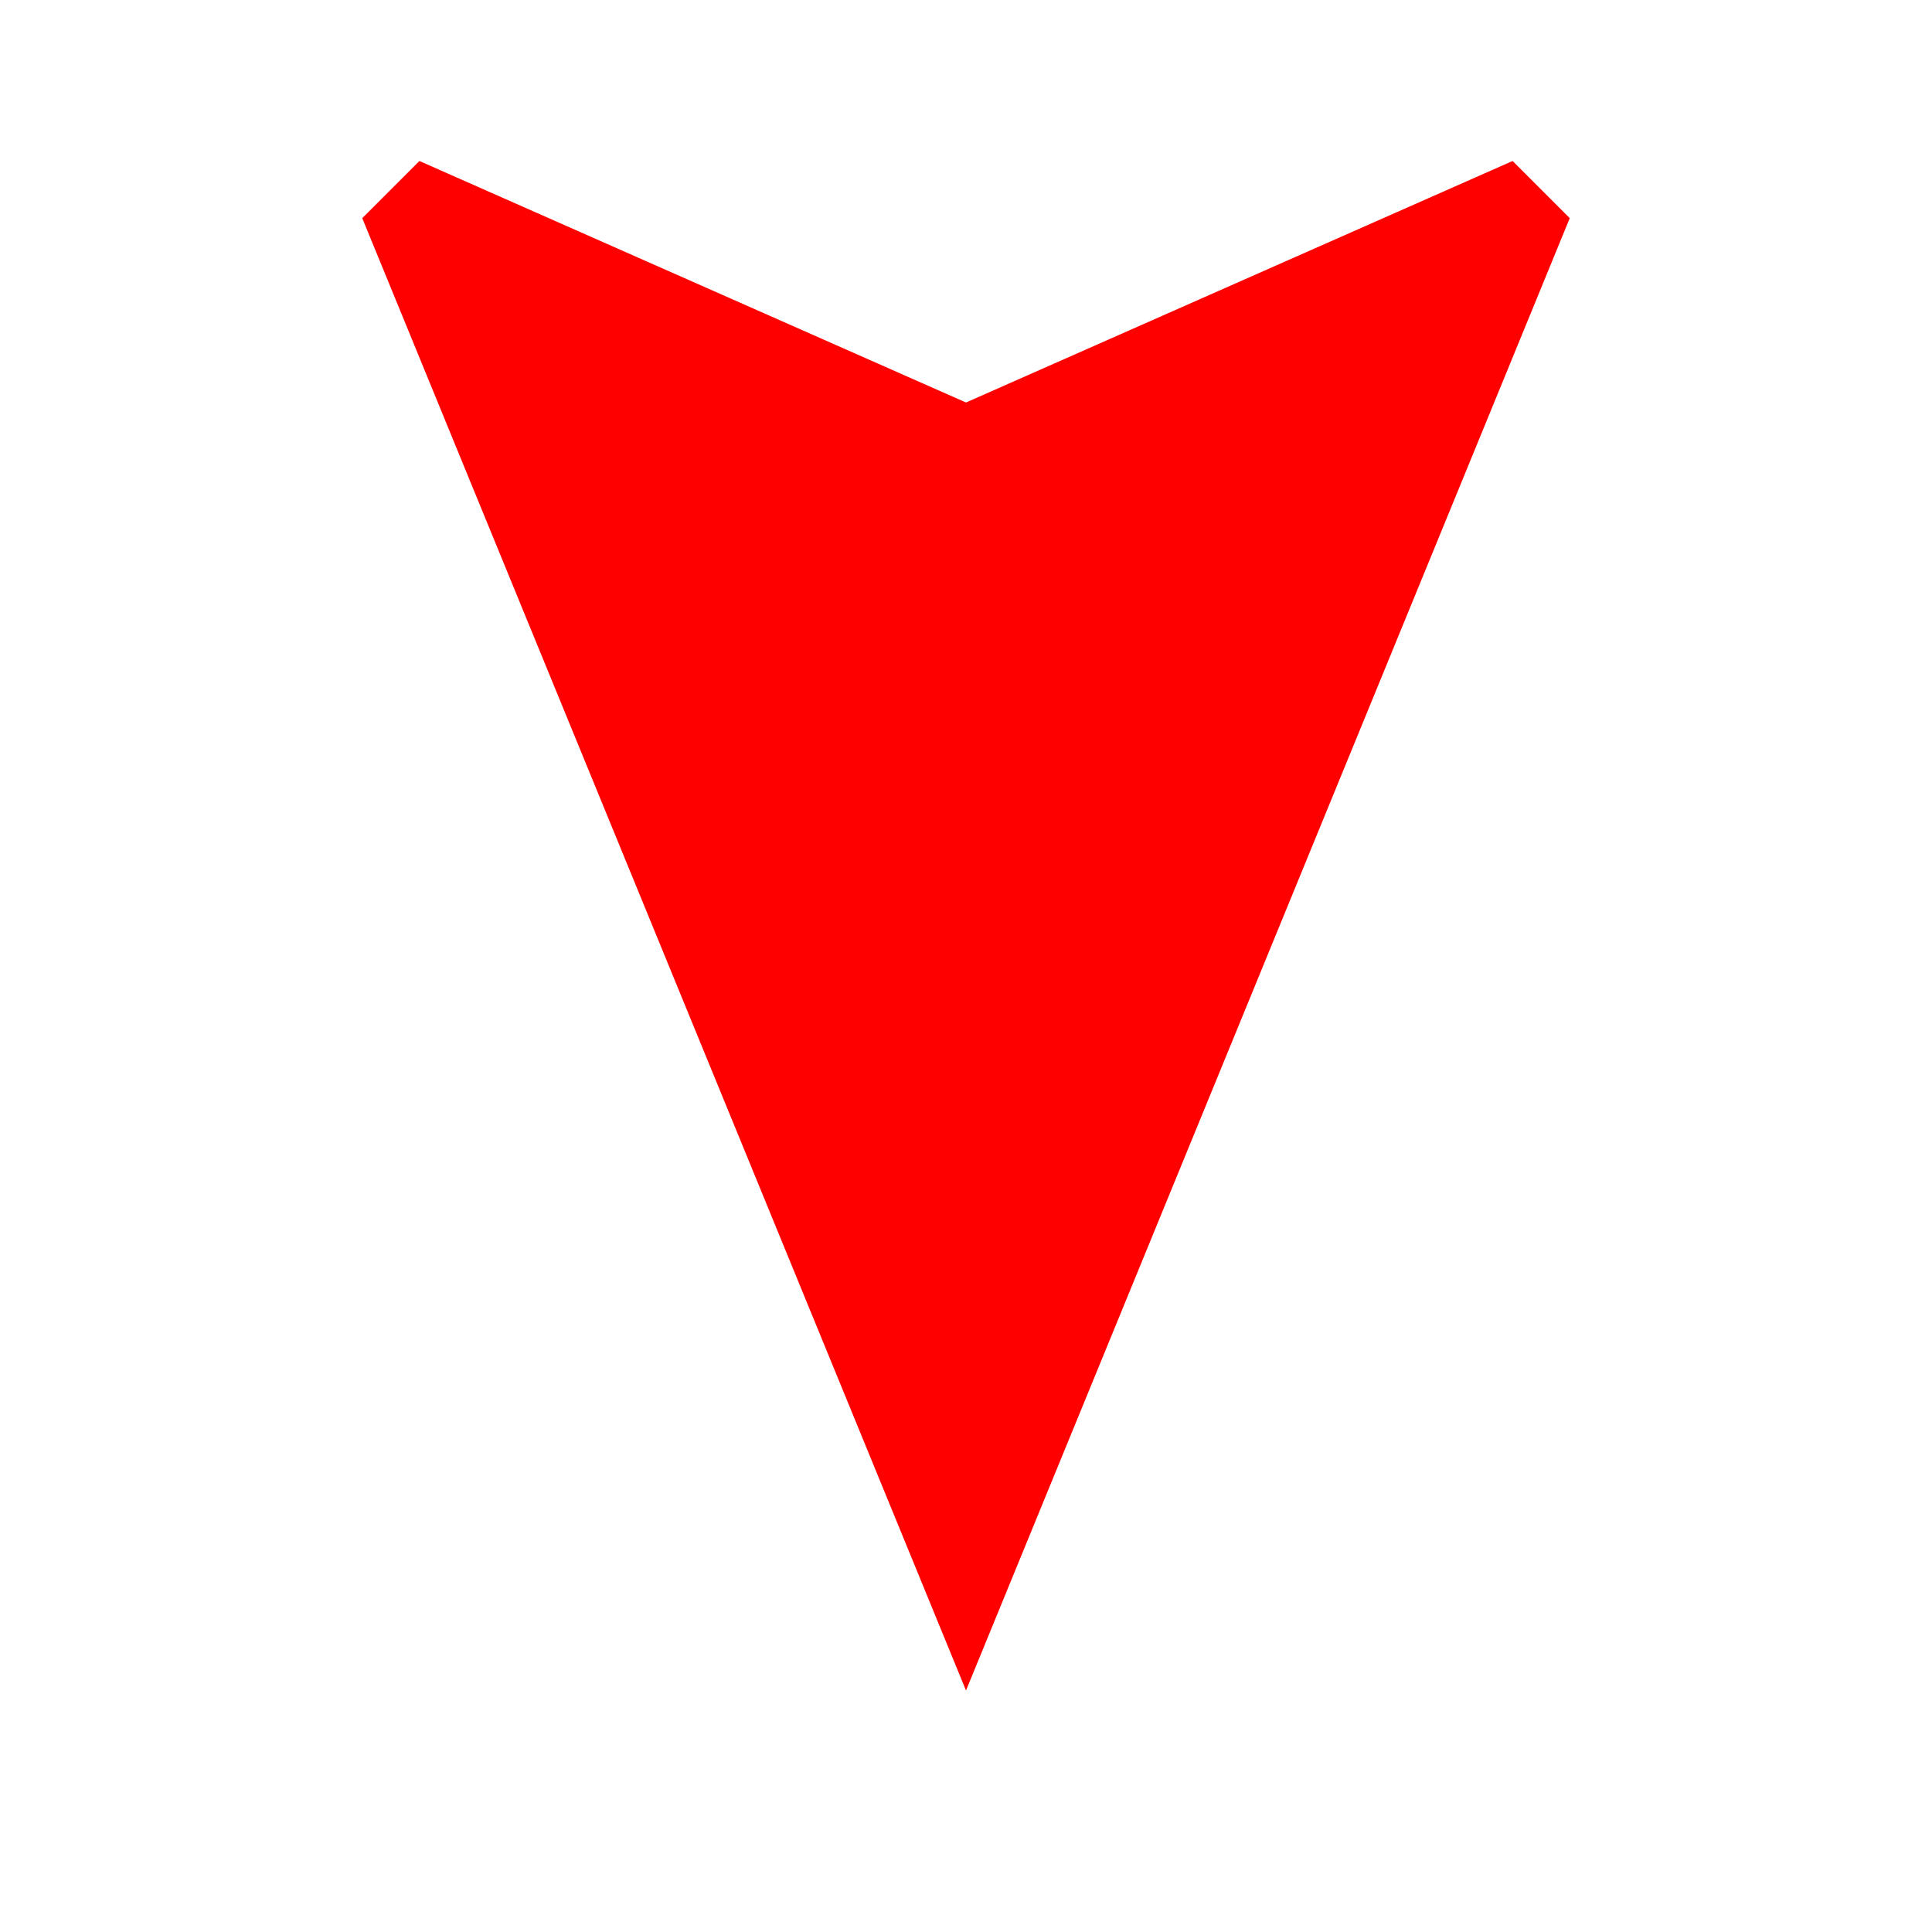
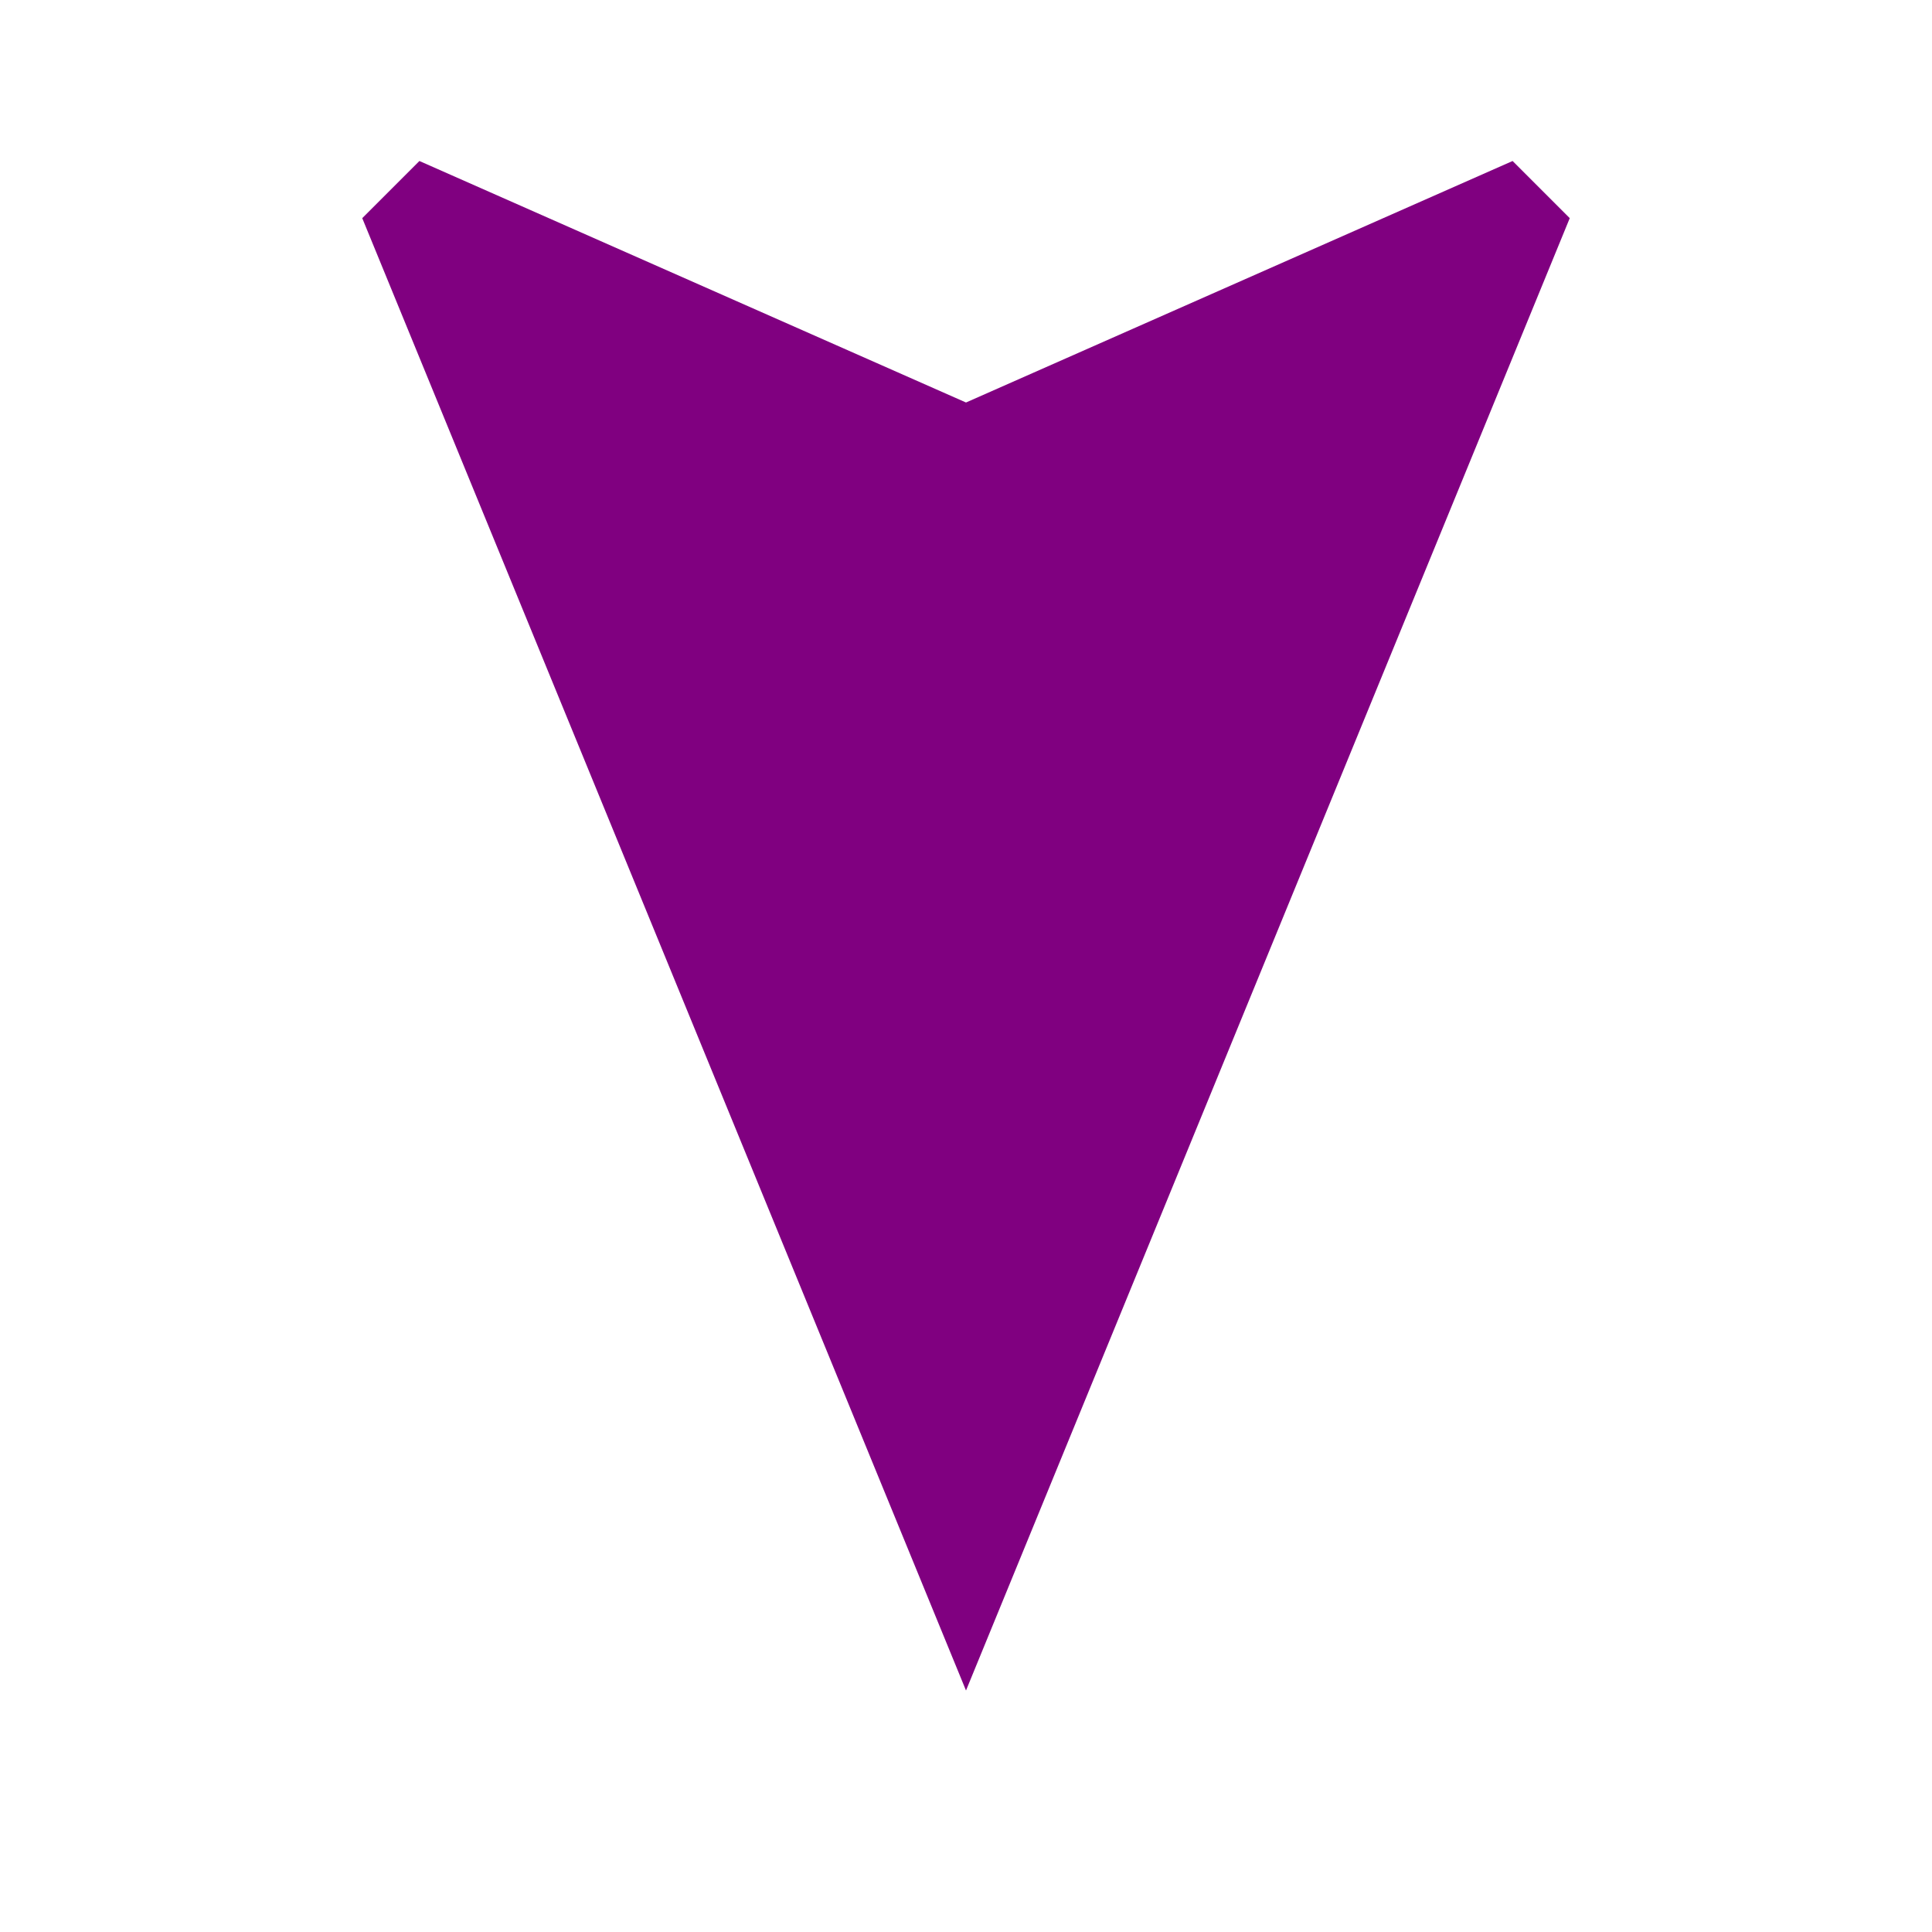
<svg xmlns="http://www.w3.org/2000/svg" viewBox="0 0 24 24" fill="black" width="18px" height="18px" version="1.1" id="svg6">
  <defs id="defs10" />
  <path d="M0 0h24v24H0z" fill="none" id="path2" />
-   <path d="M 12,21 19.5,2.71 18.79,2 12,5 5.21,2 4.5,2.71 Z" id="path4" style="fill:#ff0000" />
+   <path d="M 12,21 19.5,2.71 18.79,2 12,5 5.21,2 4.5,2.71 Z" id="path4" style="fill:#800080" />
</svg>
